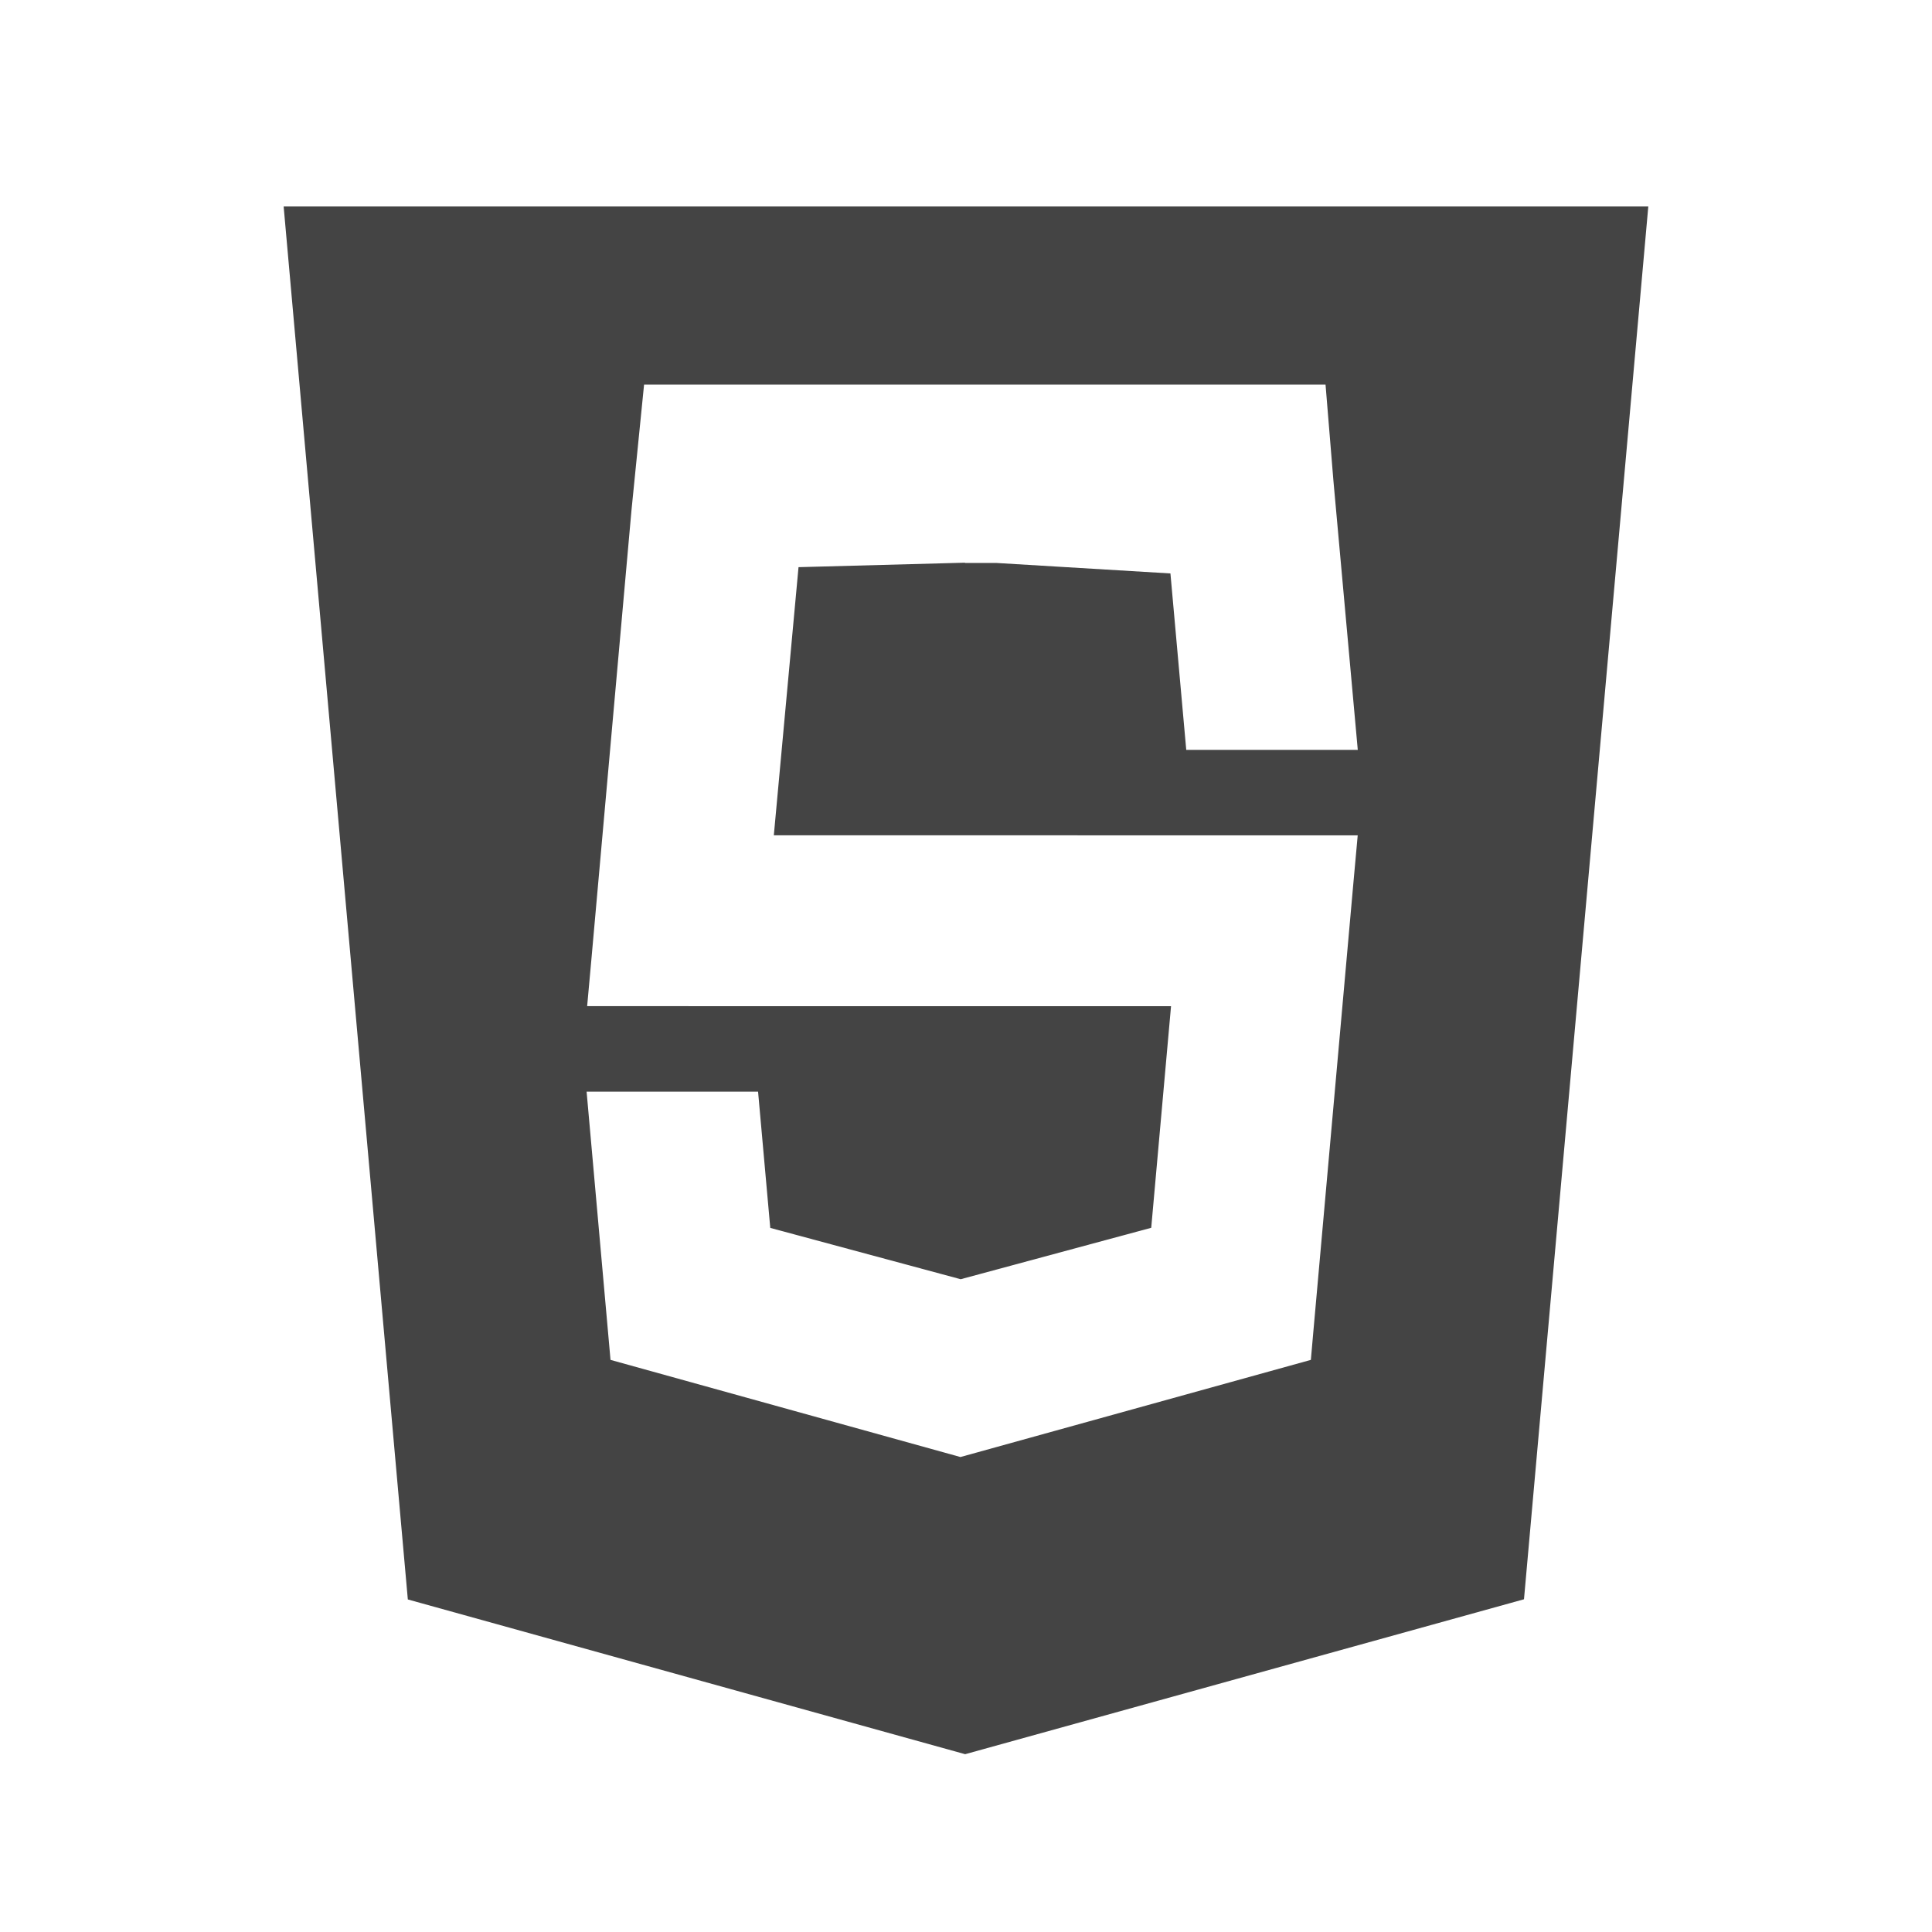
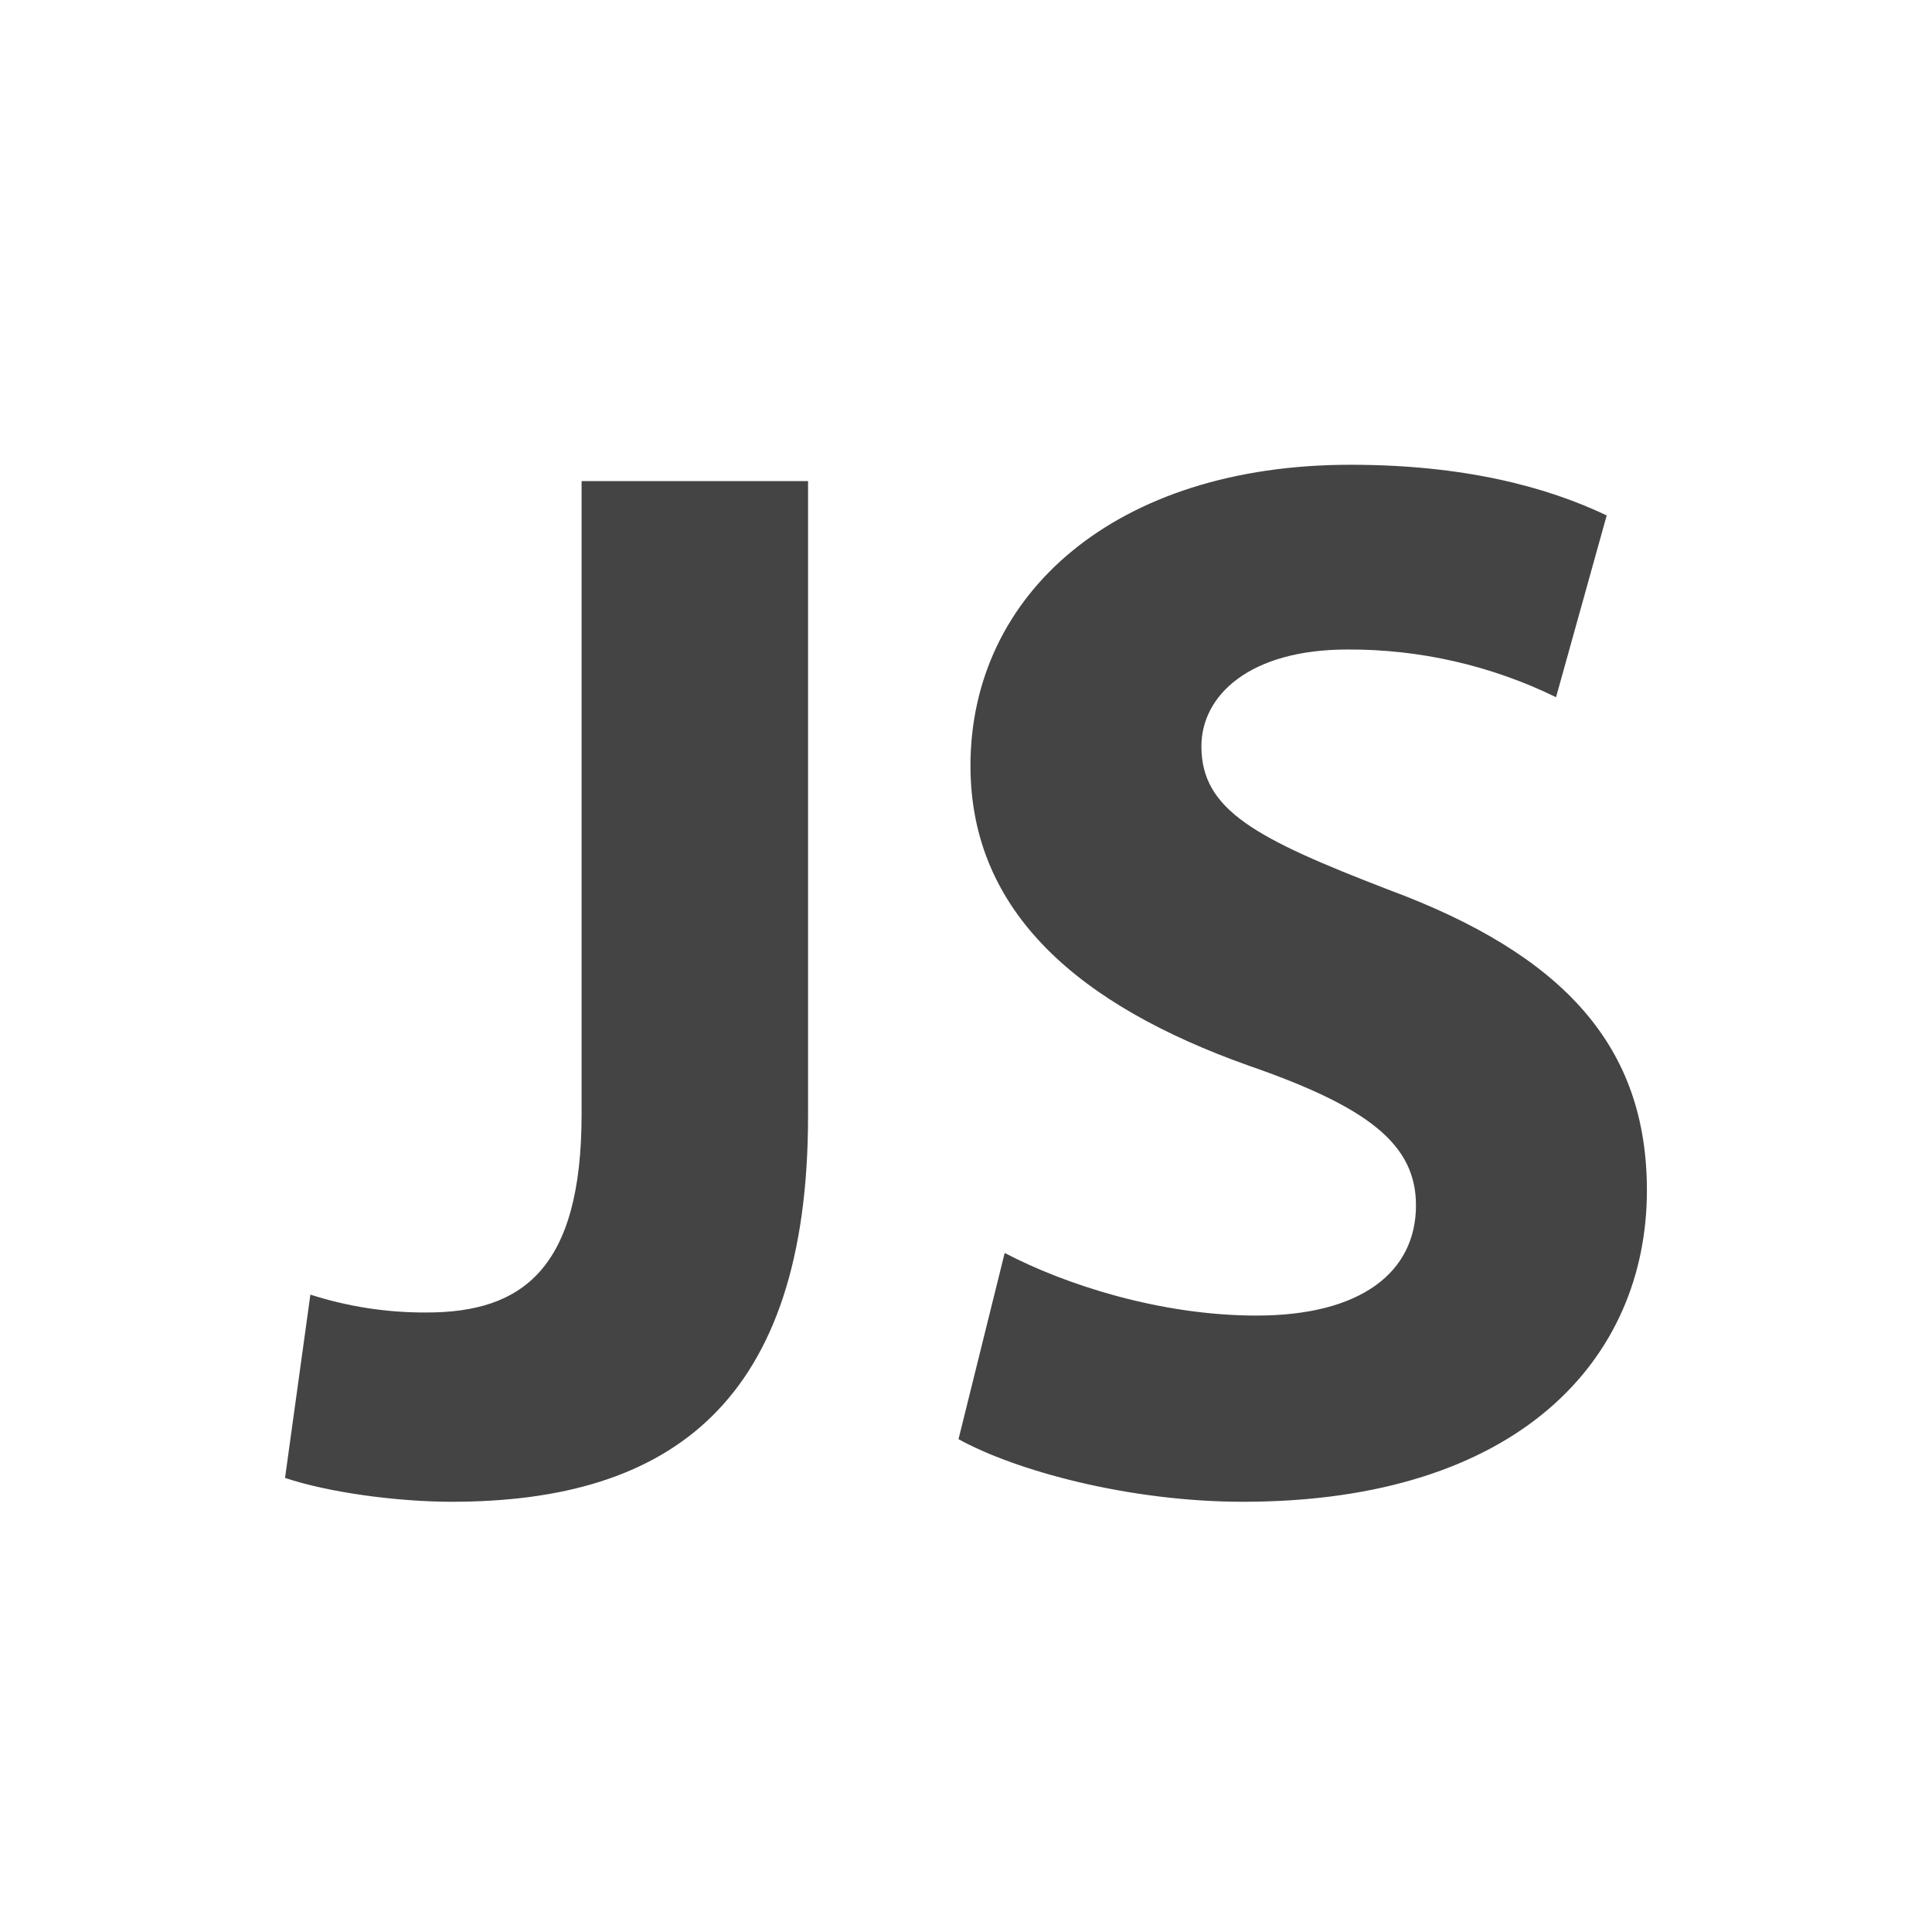
<svg xmlns="http://www.w3.org/2000/svg" width="32" height="32" viewBox="0 0 32 32">
-   <path fill="#444" d="M4.698 3.419l2.057 23.073 9.231 2.563 9.256-2.566L27.301 3.42H4.697zm8.528 5.975l-.409 4.441 9.671.001-.069.76-.665 7.45-.042.478-5.804 1.609-5.796-1.609-.396-4.443h2.84l.202 2.257 3.154.85 3.156-.852.328-3.67-9.671-.001.069-.76.665-7.45.209-2.086h11.287l.131 1.598.403 4.453h-2.841l-.262-2.922-2.889-.174h-.515V9.32l-2.755.074z" />
+   <path fill="#444" d="M9.633 7.968h3.751v10.514c0 4.738-2.271 6.392-5.899 6.392-.888 0-2.024-.148-2.764-.395l.42-3.036a6.18 6.18 0 0 0 1.925.296c1.58 0 2.567-.716 2.567-3.282V7.968zm7.008 12.785c.987.518 2.567 1.037 4.171 1.037 1.728 0 2.641-.716 2.641-1.826 0-1.012-.79-1.629-2.789-2.32-2.764-.987-4.59-2.517-4.59-4.961 0-2.838 2.394-4.985 6.293-4.985 1.9 0 3.258.37 4.245.839l-.839 3.011a7.779 7.779 0 0 0-3.455-.79c-1.629 0-2.419.765-2.419 1.604 0 1.061.913 1.53 3.085 2.369 2.937 1.086 4.294 2.616 4.294 4.985 0 2.789-2.122 5.158-6.688 5.158-1.9 0-3.776-.518-4.714-1.037l.765-3.085z" />
</svg>
